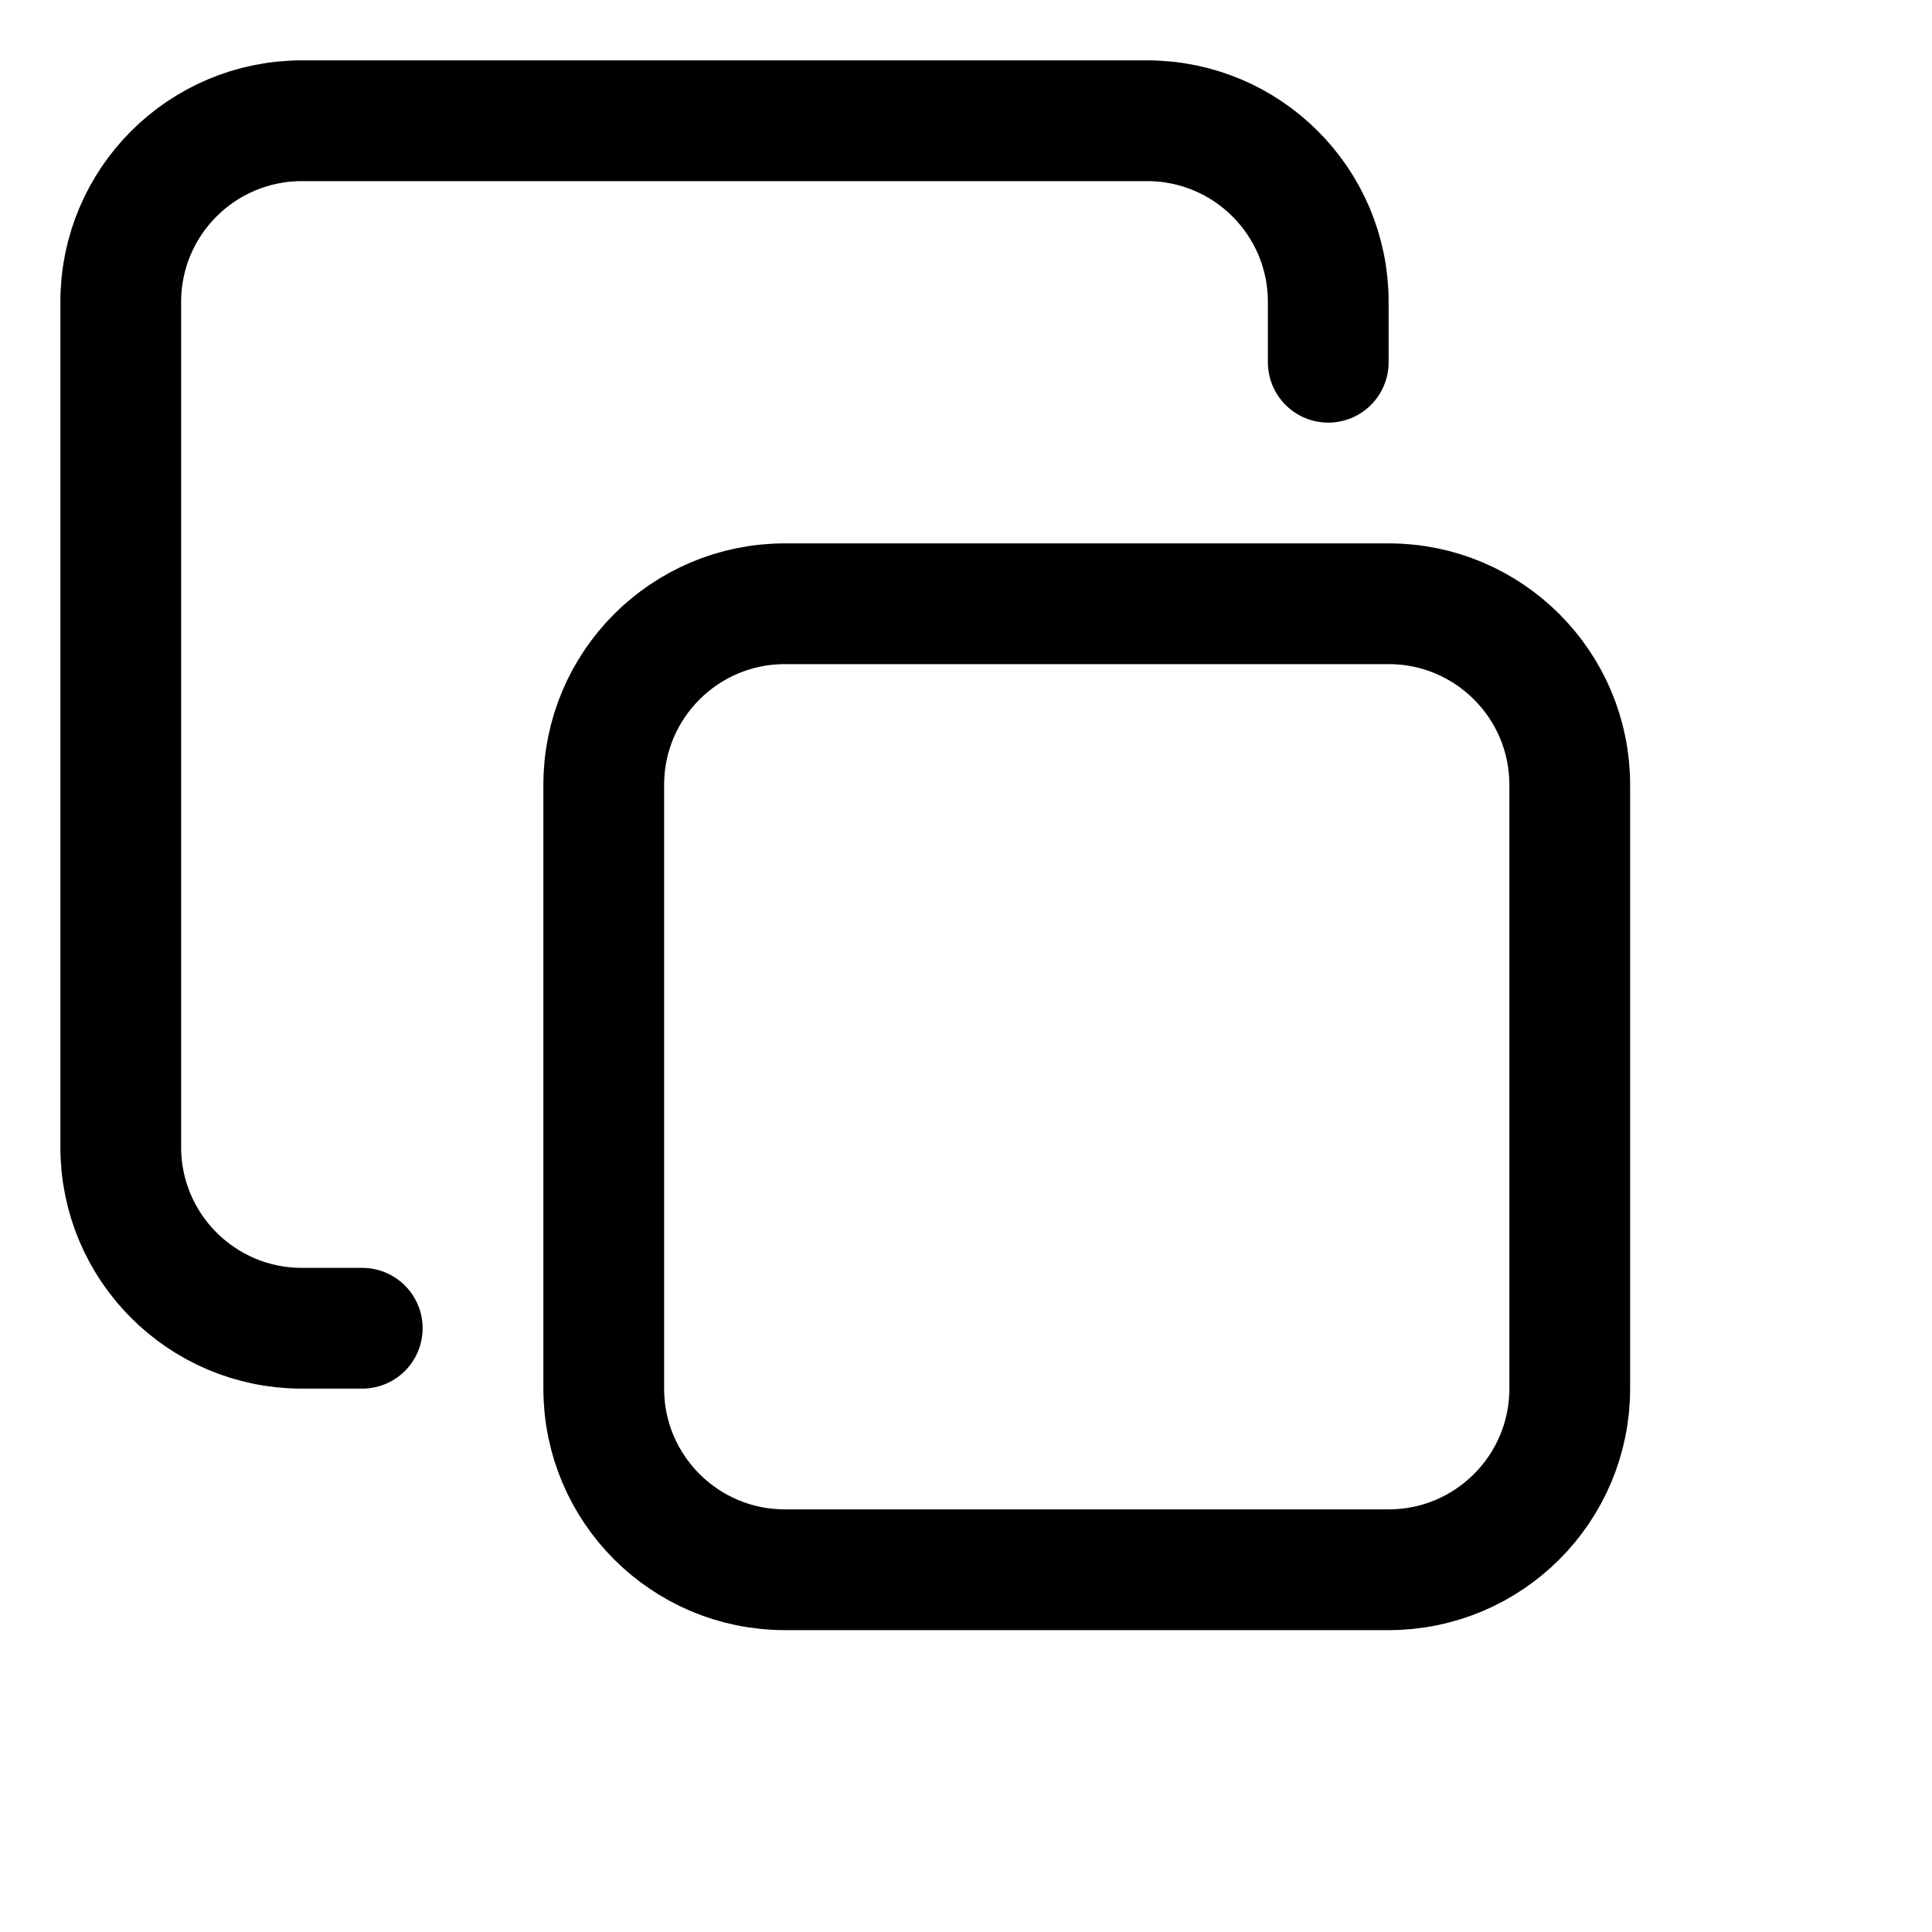
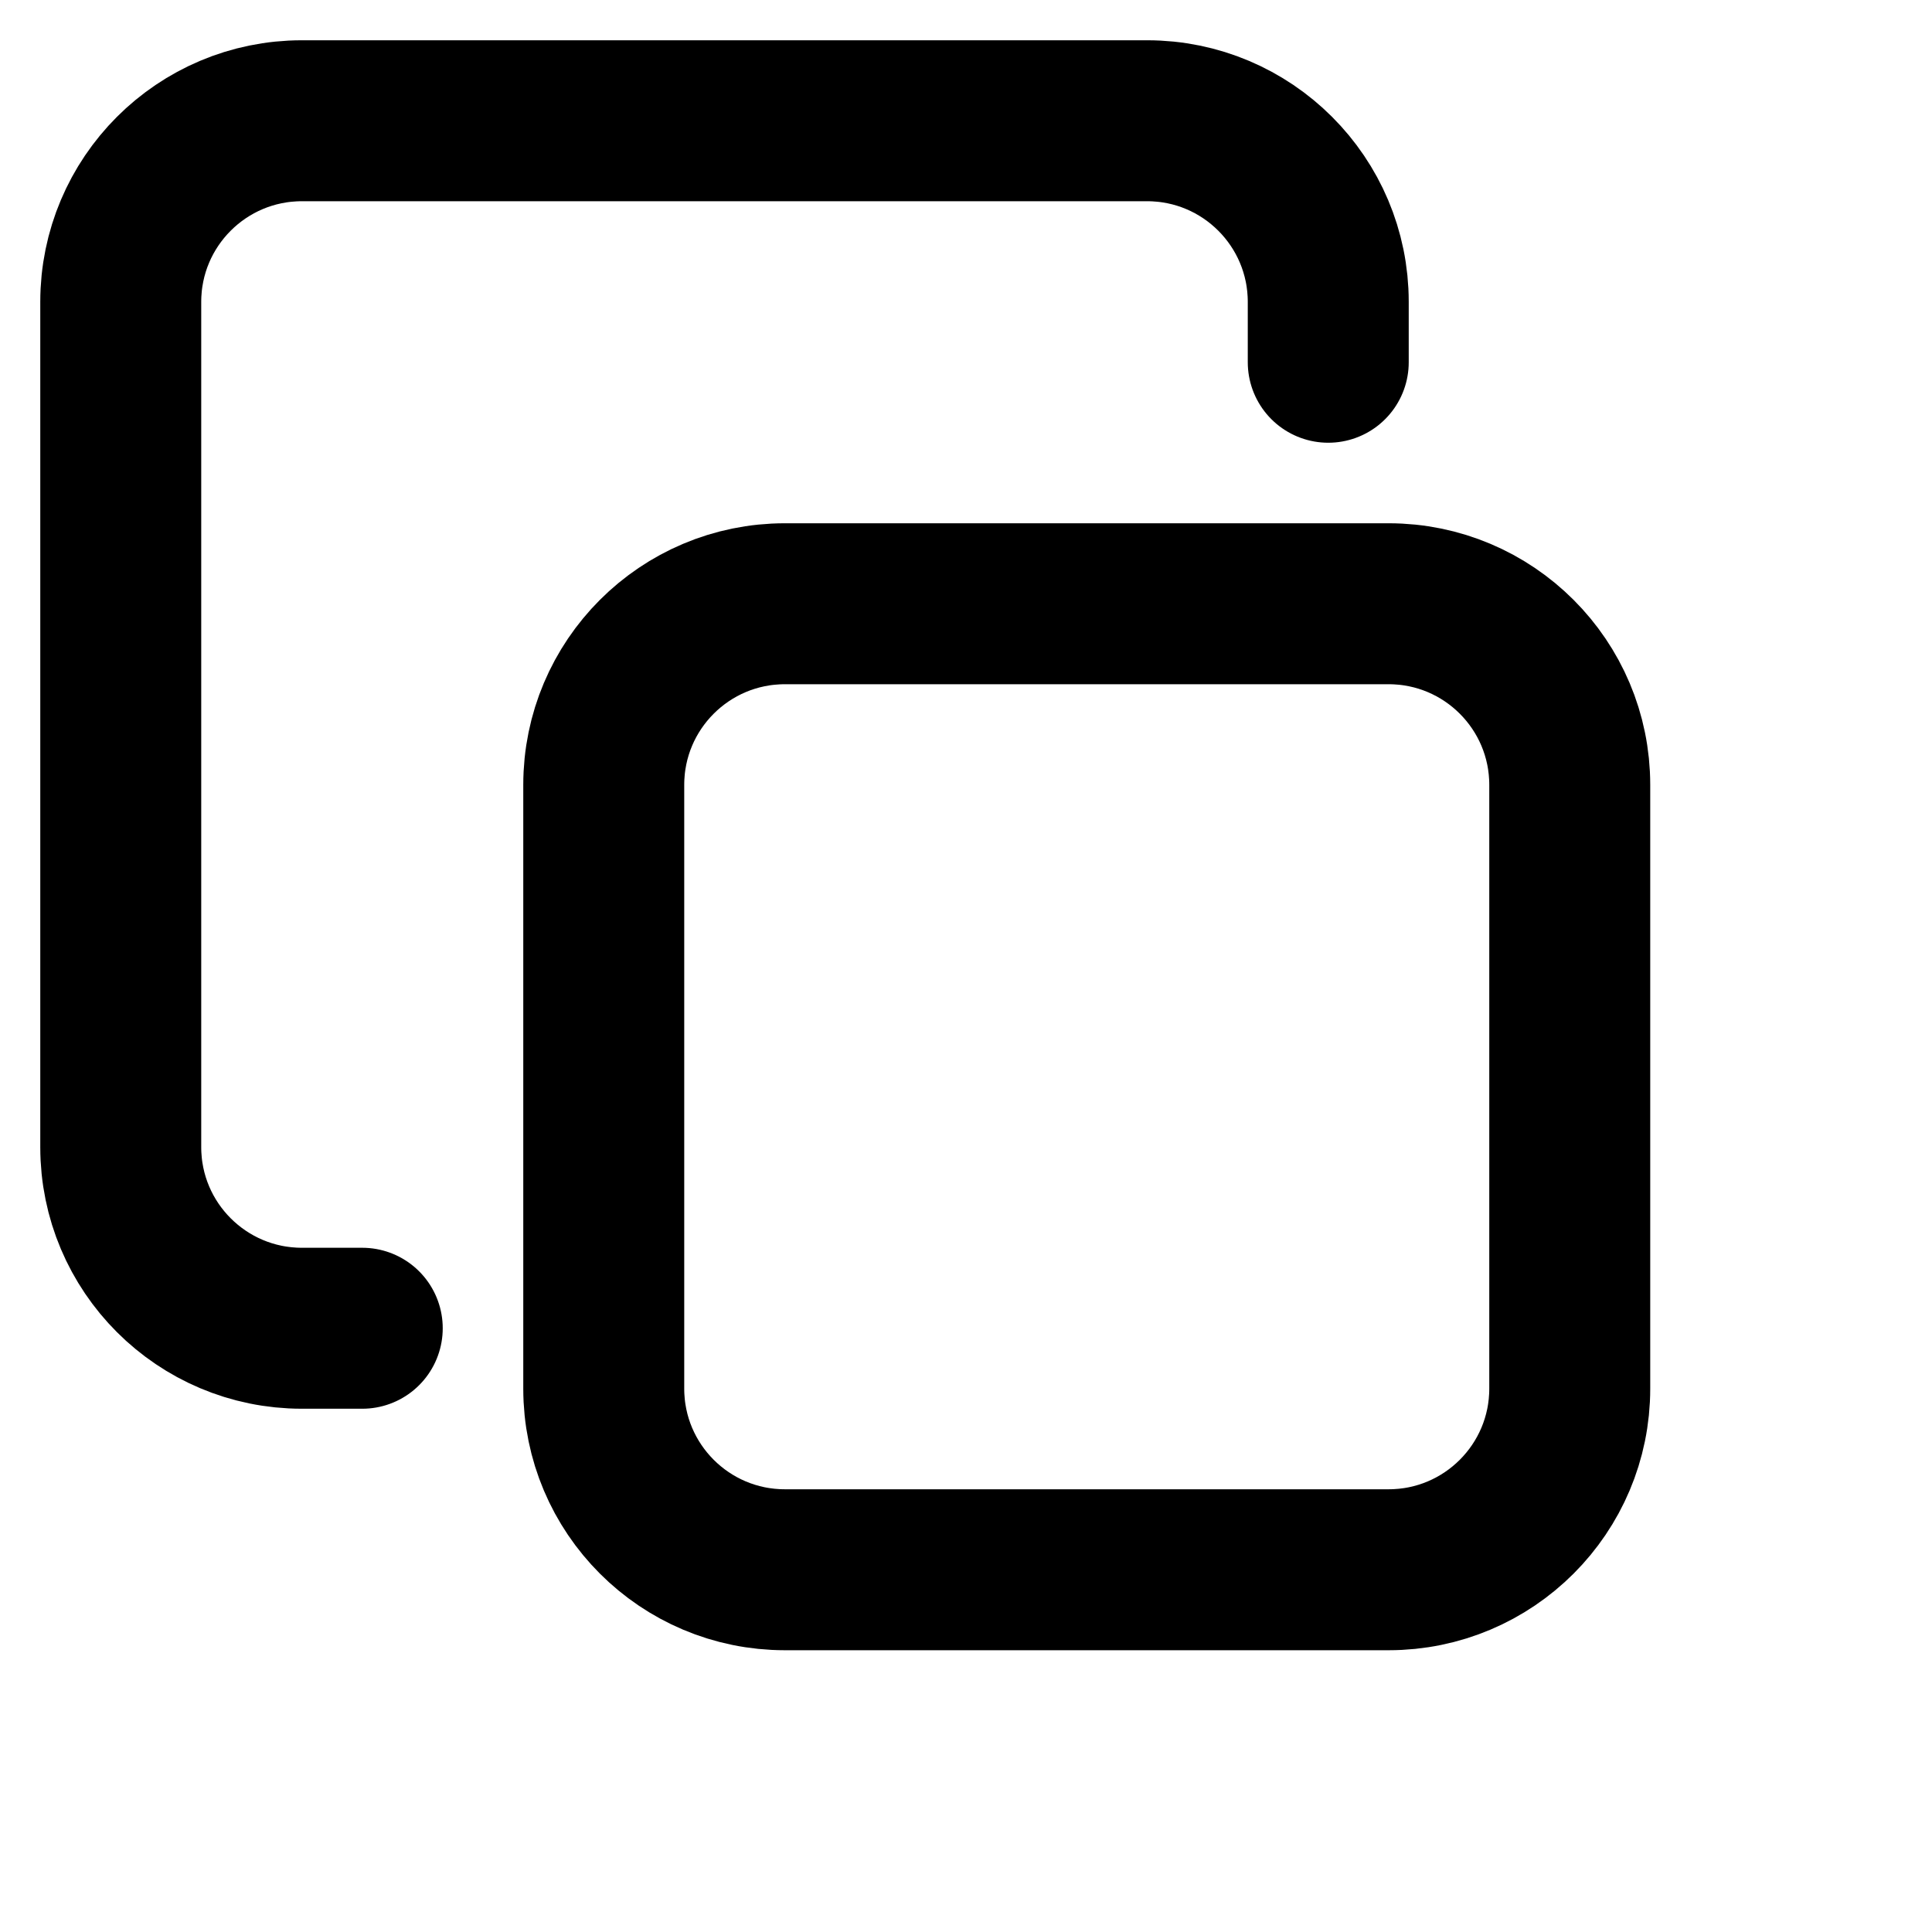
- <svg xmlns="http://www.w3.org/2000/svg" viewBox="0 0 16 16" fill="none" stroke="currentColor" stroke-width="1" stroke-linecap="round" stroke-linejoin="round">
+ <svg xmlns="http://www.w3.org/2000/svg" viewBox="0 0 16 16" fill="none" stroke="currentColor" stroke-width="1.333" stroke-linecap="round" stroke-linejoin="round">
  <rect x="5" y="5" width="8" height="8" rx="1.5" />
  <path d="M3 11H2.5A1.5 1.5 0 0 1 1 9.5v-7A1.5 1.5 0 0 1 2.5 1h7A1.5 1.5 0 0 1 11 2.5V3" />
</svg>
